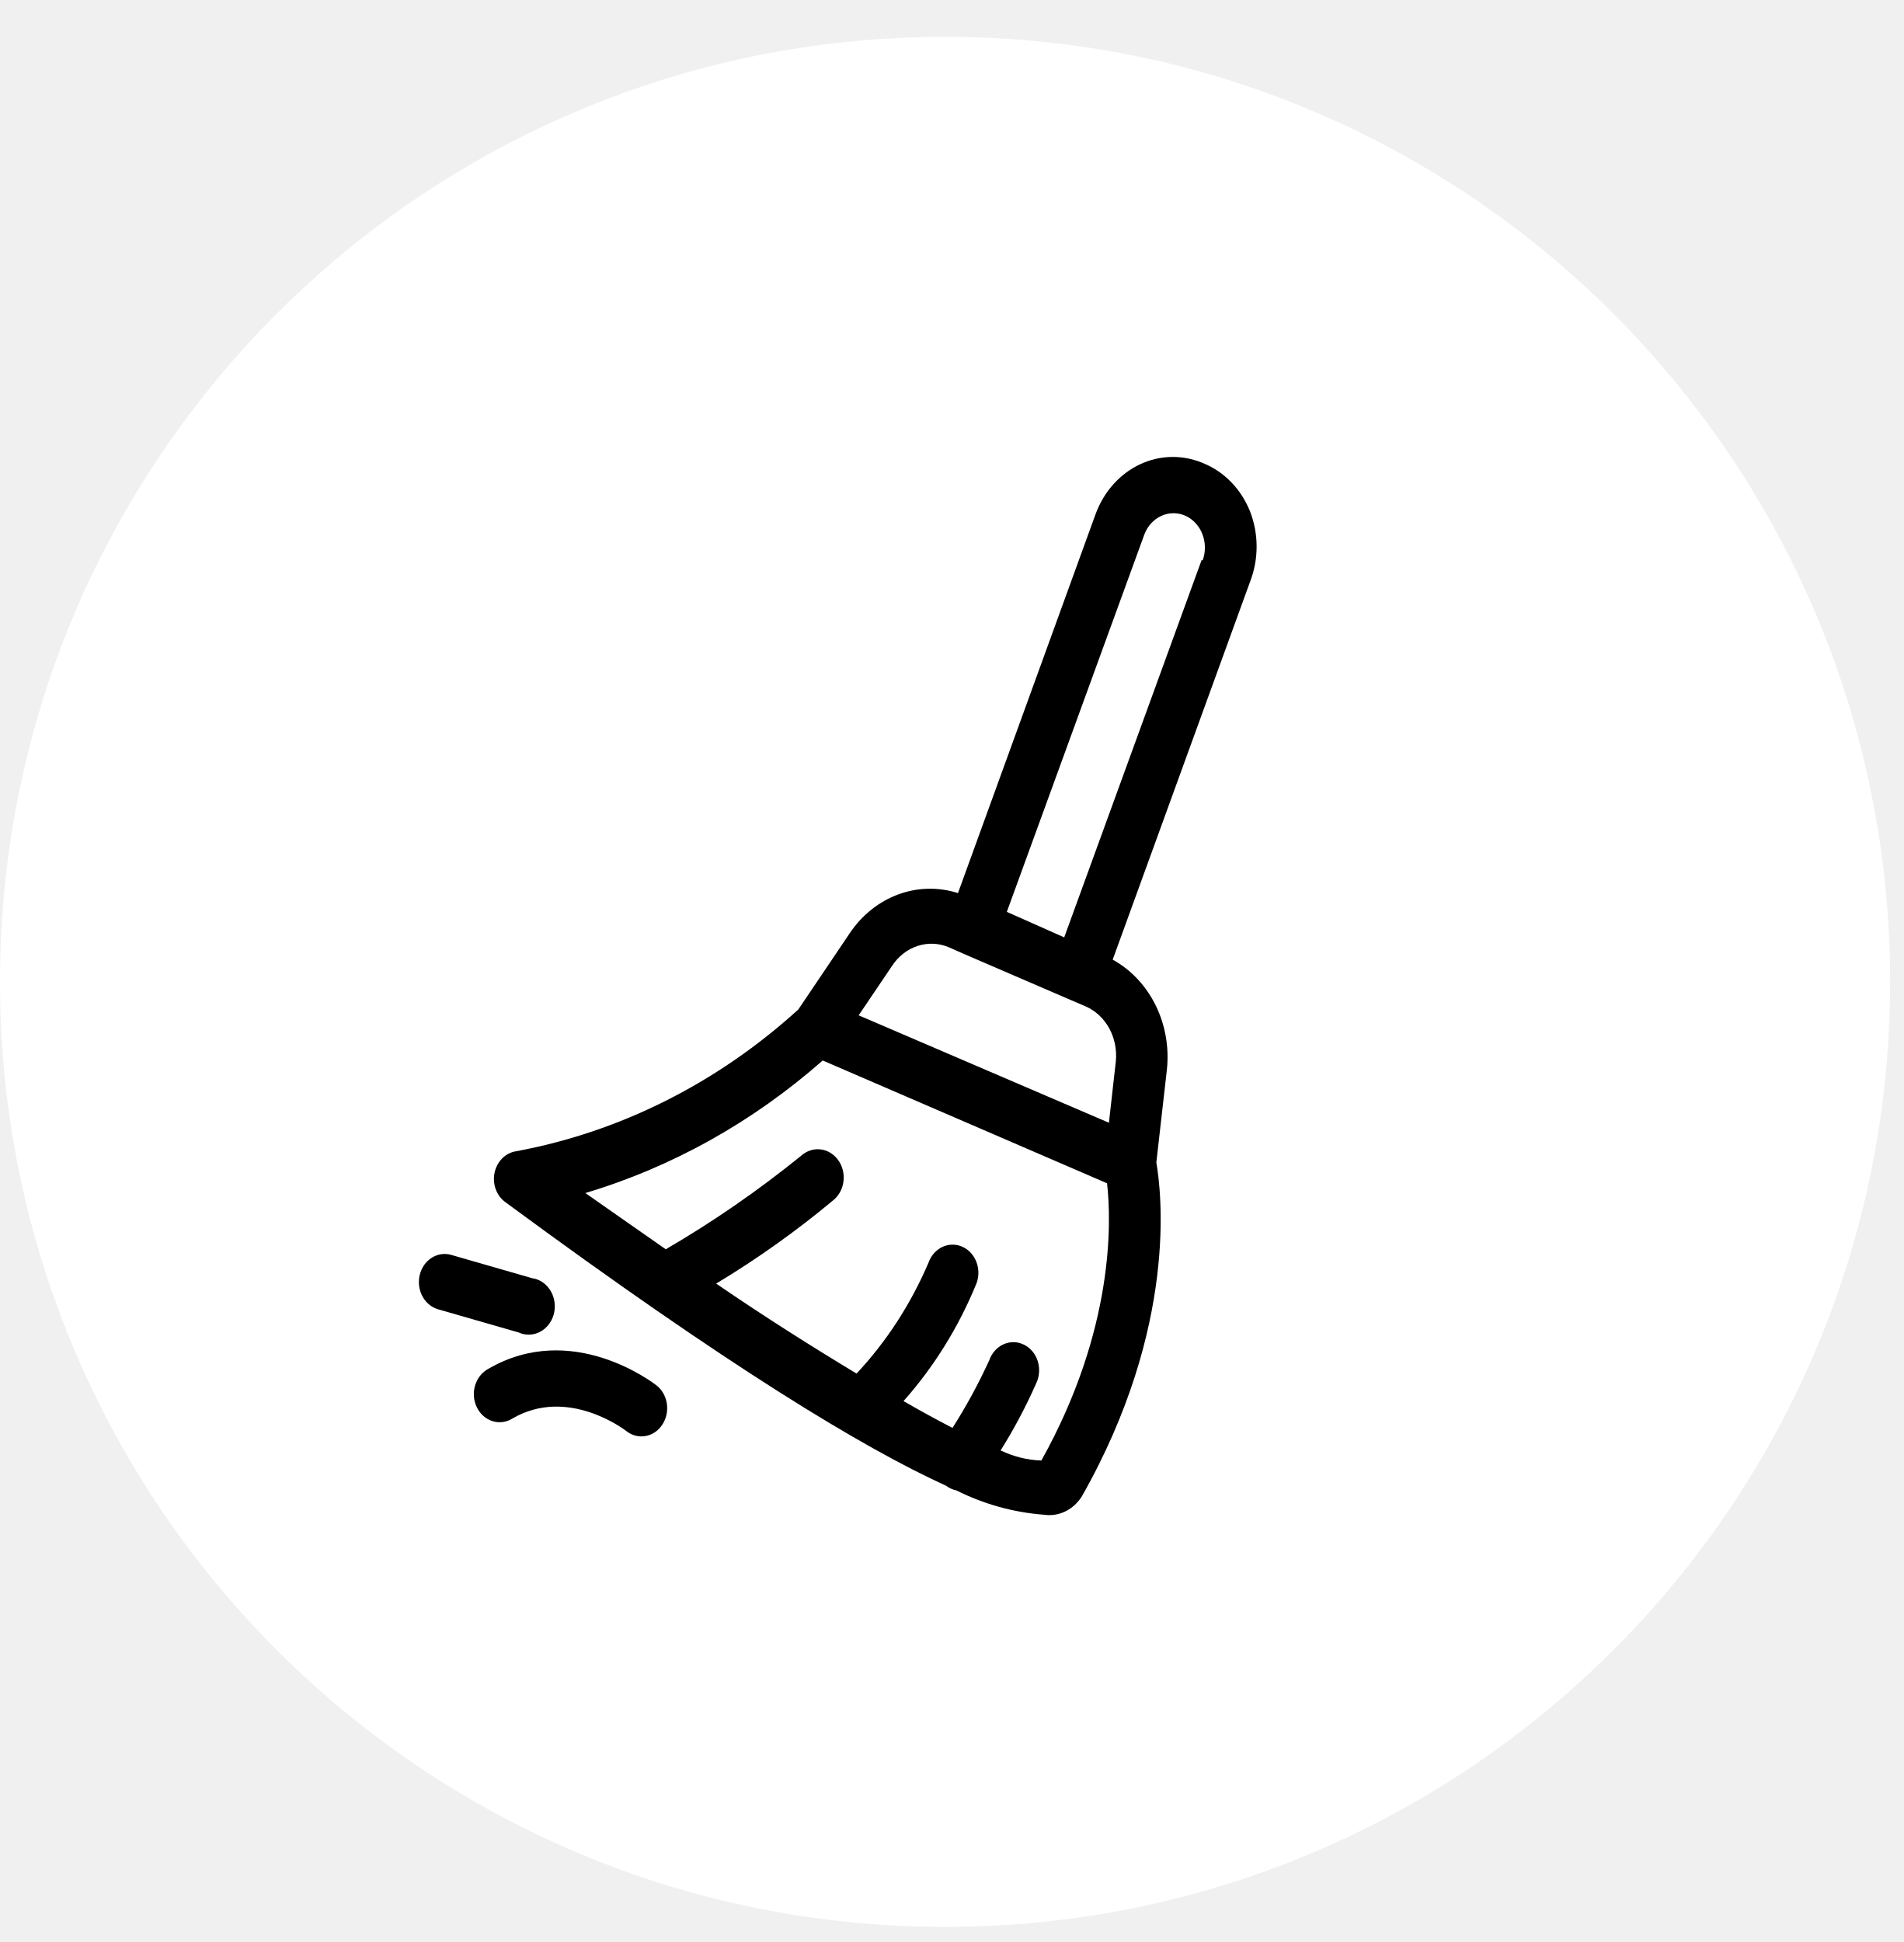
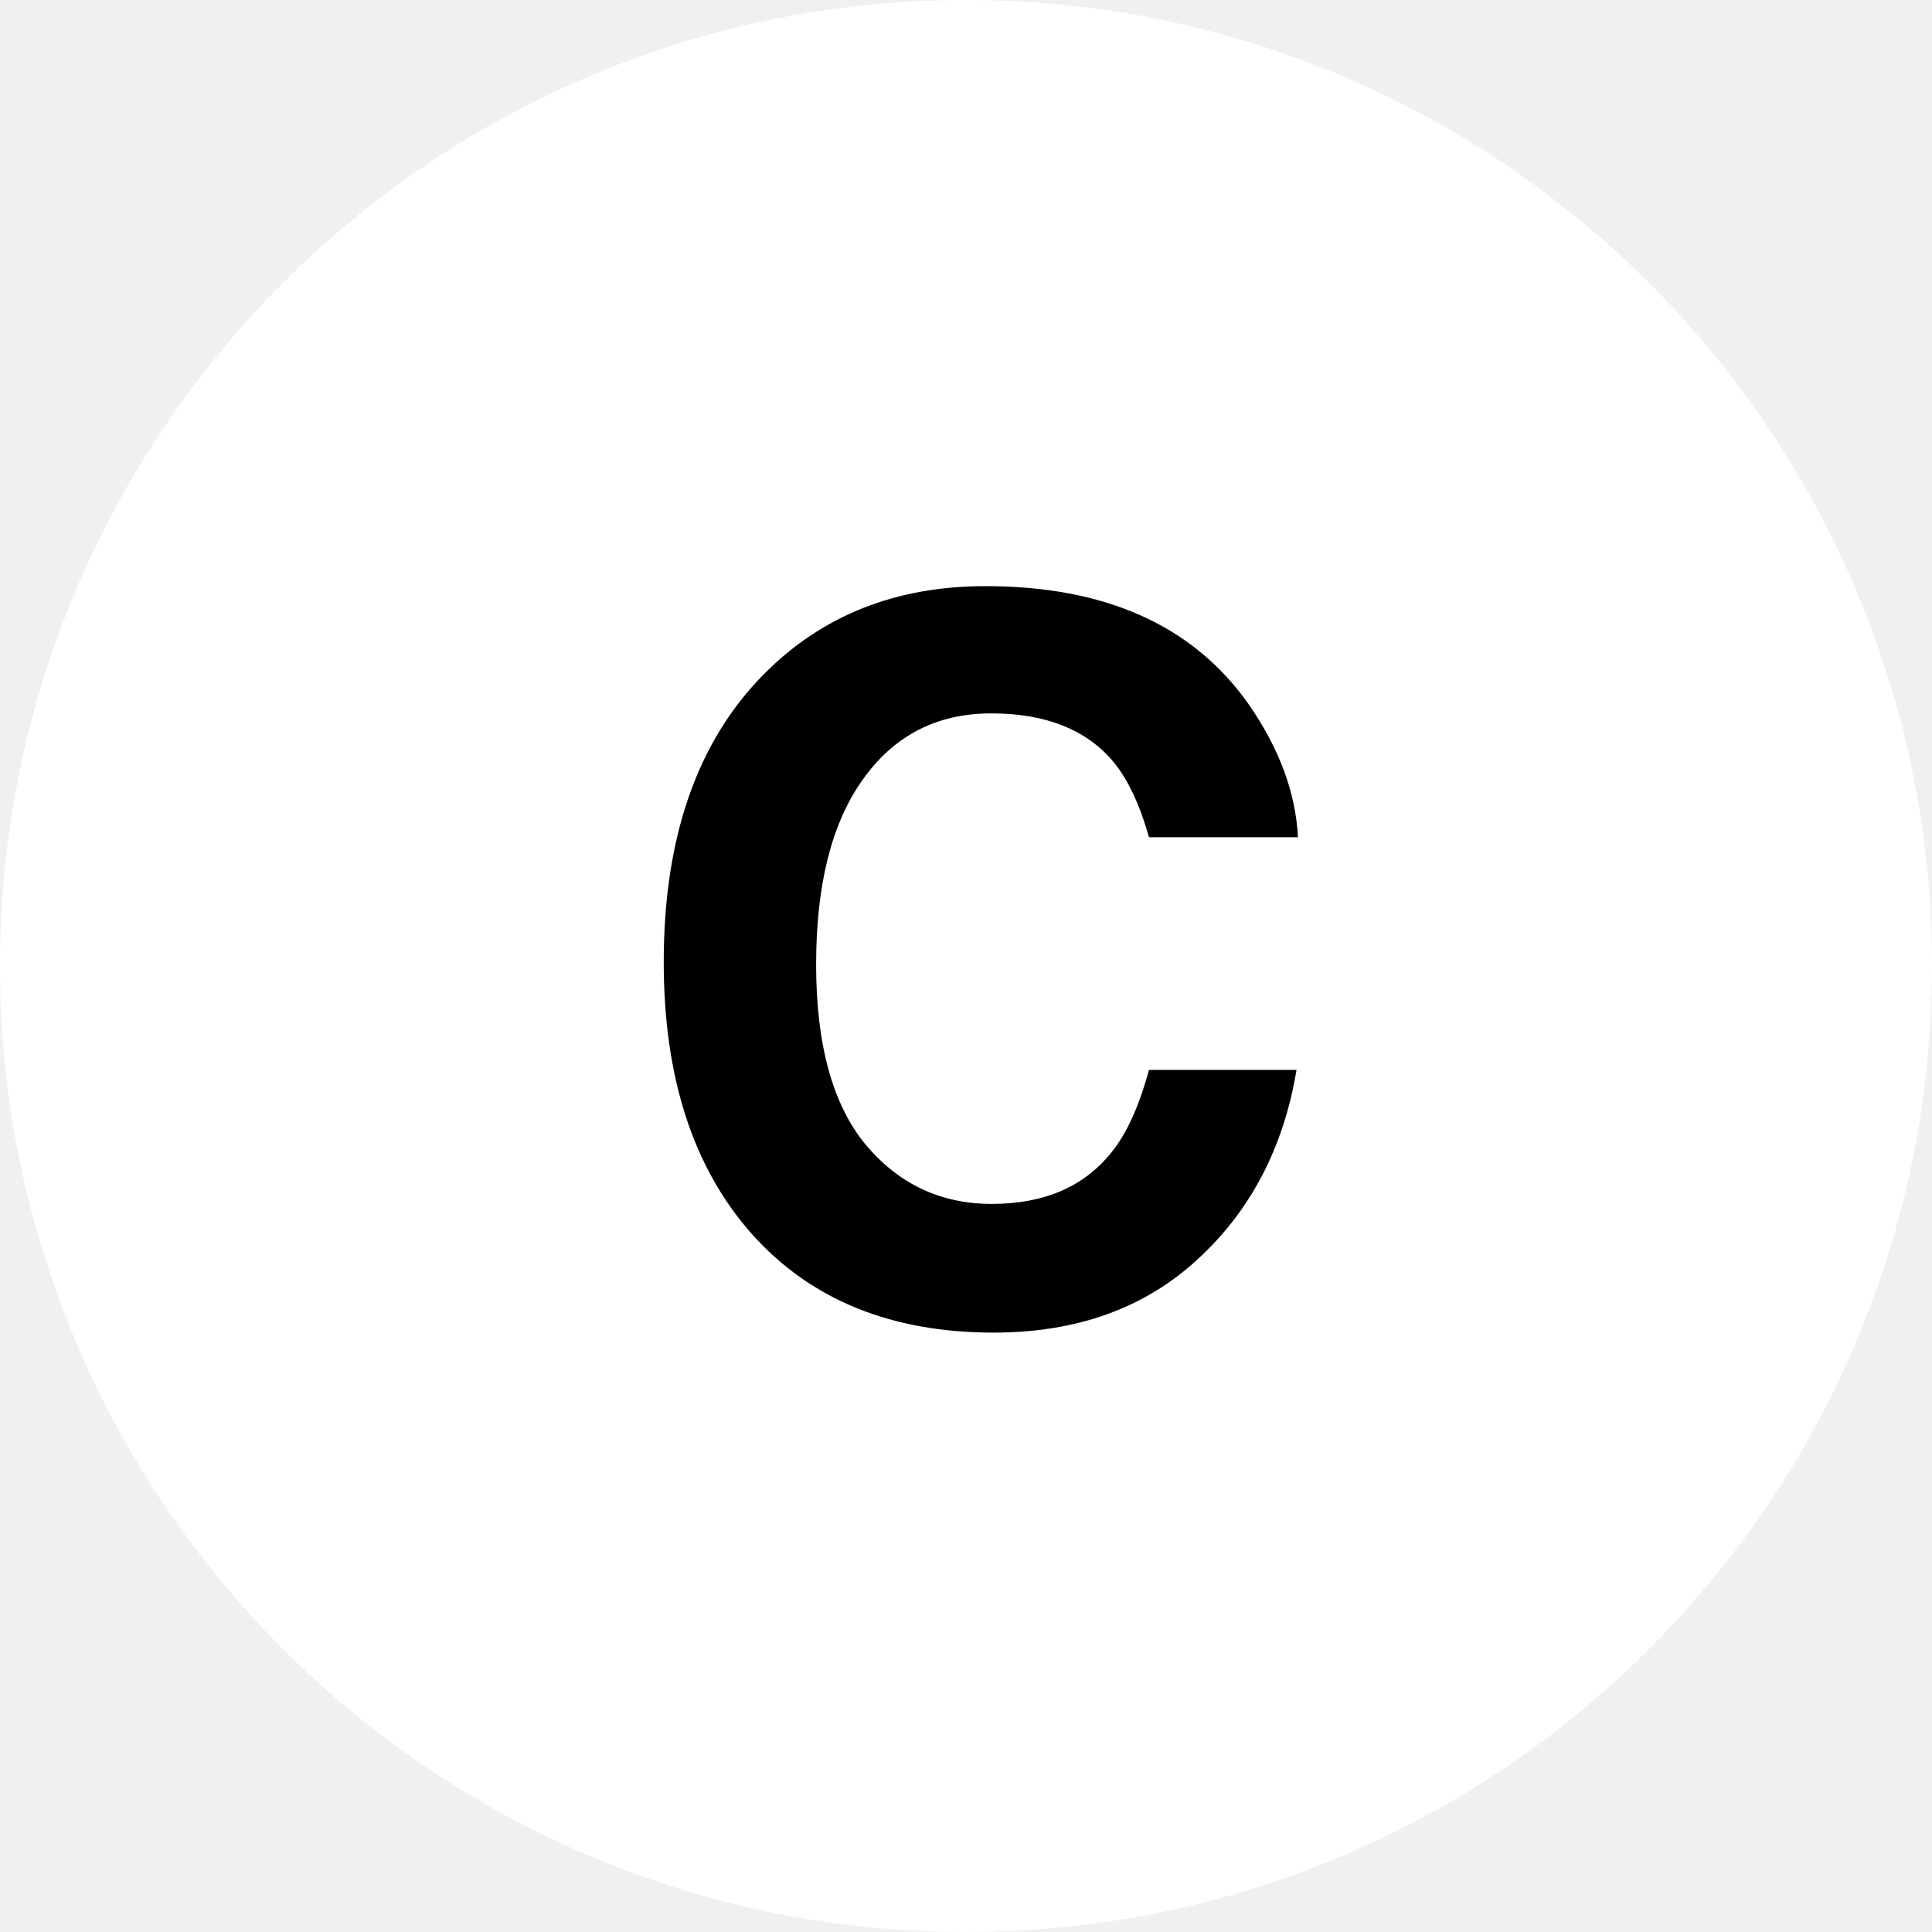
- <svg xmlns="http://www.w3.org/2000/svg" width="50" height="51" viewBox="0 0 50 51" fill="none">
-   <circle cx="24.818" cy="25.785" r="24.818" fill="white" />
-   <path d="M32.831 13.44C32.599 12.854 32.16 12.396 31.612 12.17C31.072 11.935 30.469 11.944 29.935 12.195C29.401 12.447 28.982 12.919 28.768 13.509L25.157 23.454C24.643 23.29 24.094 23.302 23.586 23.49C23.078 23.678 22.636 24.031 22.318 24.503L20.964 26.511C18.84 28.443 16.284 29.727 13.557 30.233C13.278 30.273 13.052 30.497 12.988 30.795C12.925 31.093 13.038 31.403 13.273 31.572C19.14 35.895 22.675 38.031 24.851 39.021C24.929 39.08 25.018 39.121 25.112 39.139C25.838 39.503 26.618 39.719 27.414 39.779C27.607 39.808 27.803 39.777 27.98 39.69C28.157 39.603 28.309 39.463 28.416 39.287C30.94 34.831 30.497 31.277 30.366 30.529L30.642 28.102V28.102C30.707 27.518 30.605 26.926 30.351 26.407C30.097 25.888 29.701 25.467 29.22 25.202L32.831 15.268C33.056 14.684 33.056 14.025 32.831 13.441L32.831 13.44ZM27.347 38.356C26.978 38.343 26.615 38.253 26.277 38.09C26.627 37.532 26.938 36.947 27.207 36.338C27.296 36.158 27.313 35.946 27.254 35.752C27.195 35.558 27.064 35.4 26.894 35.315C26.724 35.229 26.529 35.225 26.356 35.302C26.182 35.379 26.046 35.531 25.979 35.722C25.697 36.339 25.374 36.933 25.013 37.499C24.616 37.293 24.187 37.061 23.727 36.795C24.528 35.894 25.178 34.846 25.645 33.699C25.784 33.32 25.614 32.89 25.266 32.739C24.918 32.588 24.524 32.773 24.386 33.153C23.922 34.242 23.281 35.231 22.494 36.072C21.352 35.383 20.098 34.595 18.807 33.709C19.888 33.059 20.923 32.322 21.903 31.503C22.196 31.245 22.242 30.777 22.005 30.457C21.768 30.137 21.338 30.088 21.046 30.346C19.916 31.262 18.726 32.085 17.484 32.808C16.78 32.316 16.071 31.823 15.372 31.331C17.647 30.651 19.769 29.466 21.605 27.85L29.072 31.075C29.184 32.05 29.275 34.9 27.347 38.356L27.347 38.356ZM29.301 27.885L29.121 29.485L22.549 26.664L23.424 25.369H23.424C23.587 25.117 23.823 24.932 24.094 24.843C24.364 24.753 24.655 24.766 24.918 24.877L25.306 25.049L28.114 26.26L28.507 26.428C28.768 26.541 28.987 26.746 29.131 27.009C29.274 27.273 29.334 27.581 29.301 27.885L29.301 27.885ZM31.558 14.701L27.947 24.617L26.44 23.947L30.051 14.037C30.134 13.816 30.295 13.64 30.497 13.548C30.699 13.456 30.926 13.455 31.129 13.544C31.332 13.636 31.493 13.811 31.577 14.031C31.662 14.252 31.663 14.499 31.581 14.721L31.558 14.701ZM17.394 37.411C17.291 37.572 17.133 37.68 16.955 37.712C16.778 37.745 16.596 37.699 16.451 37.584C16.387 37.535 14.907 36.412 13.463 37.249H13.463C13.303 37.351 13.113 37.377 12.935 37.322C12.757 37.267 12.608 37.135 12.522 36.957C12.435 36.779 12.419 36.57 12.478 36.379C12.536 36.188 12.664 36.031 12.831 35.944C15.024 34.674 17.151 36.314 17.241 36.383L17.241 36.383C17.543 36.621 17.611 37.081 17.394 37.411L17.394 37.411ZM13.625 34.994L11.504 34.384C11.142 34.279 10.927 33.874 11.023 33.48C11.119 33.086 11.49 32.851 11.851 32.956L13.973 33.567C14.347 33.618 14.611 33.991 14.564 34.398C14.517 34.806 14.175 35.095 13.801 35.044C13.741 35.037 13.681 35.02 13.625 34.994L13.625 34.994Z" fill="black" />
+ <svg xmlns="http://www.w3.org/2000/svg" width="78" height="78" viewBox="0 0 78 78" fill="none">
+   <circle cx="39" cy="39" r="39" fill="white" />
+   <path d="M26.797 38.84C26.797 33.814 28.145 29.94 30.84 27.219C33.184 24.849 36.165 23.664 39.785 23.664C44.629 23.664 48.171 25.253 50.41 28.43C51.647 30.213 52.311 32.004 52.402 33.801H46.387C45.996 32.421 45.495 31.379 44.883 30.676C43.789 29.426 42.168 28.801 40.02 28.801C37.832 28.801 36.107 29.686 34.844 31.457C33.581 33.215 32.949 35.708 32.949 38.938C32.949 42.167 33.613 44.589 34.941 46.203C36.283 47.805 37.982 48.605 40.039 48.605C42.148 48.605 43.757 47.915 44.863 46.535C45.475 45.793 45.983 44.68 46.387 43.195H52.344C51.823 46.333 50.488 48.885 48.34 50.852C46.204 52.818 43.464 53.801 40.117 53.801C35.977 53.801 32.721 52.473 30.352 49.816C27.982 47.147 26.797 43.488 26.797 38.84Z" fill="black" />
</svg>
